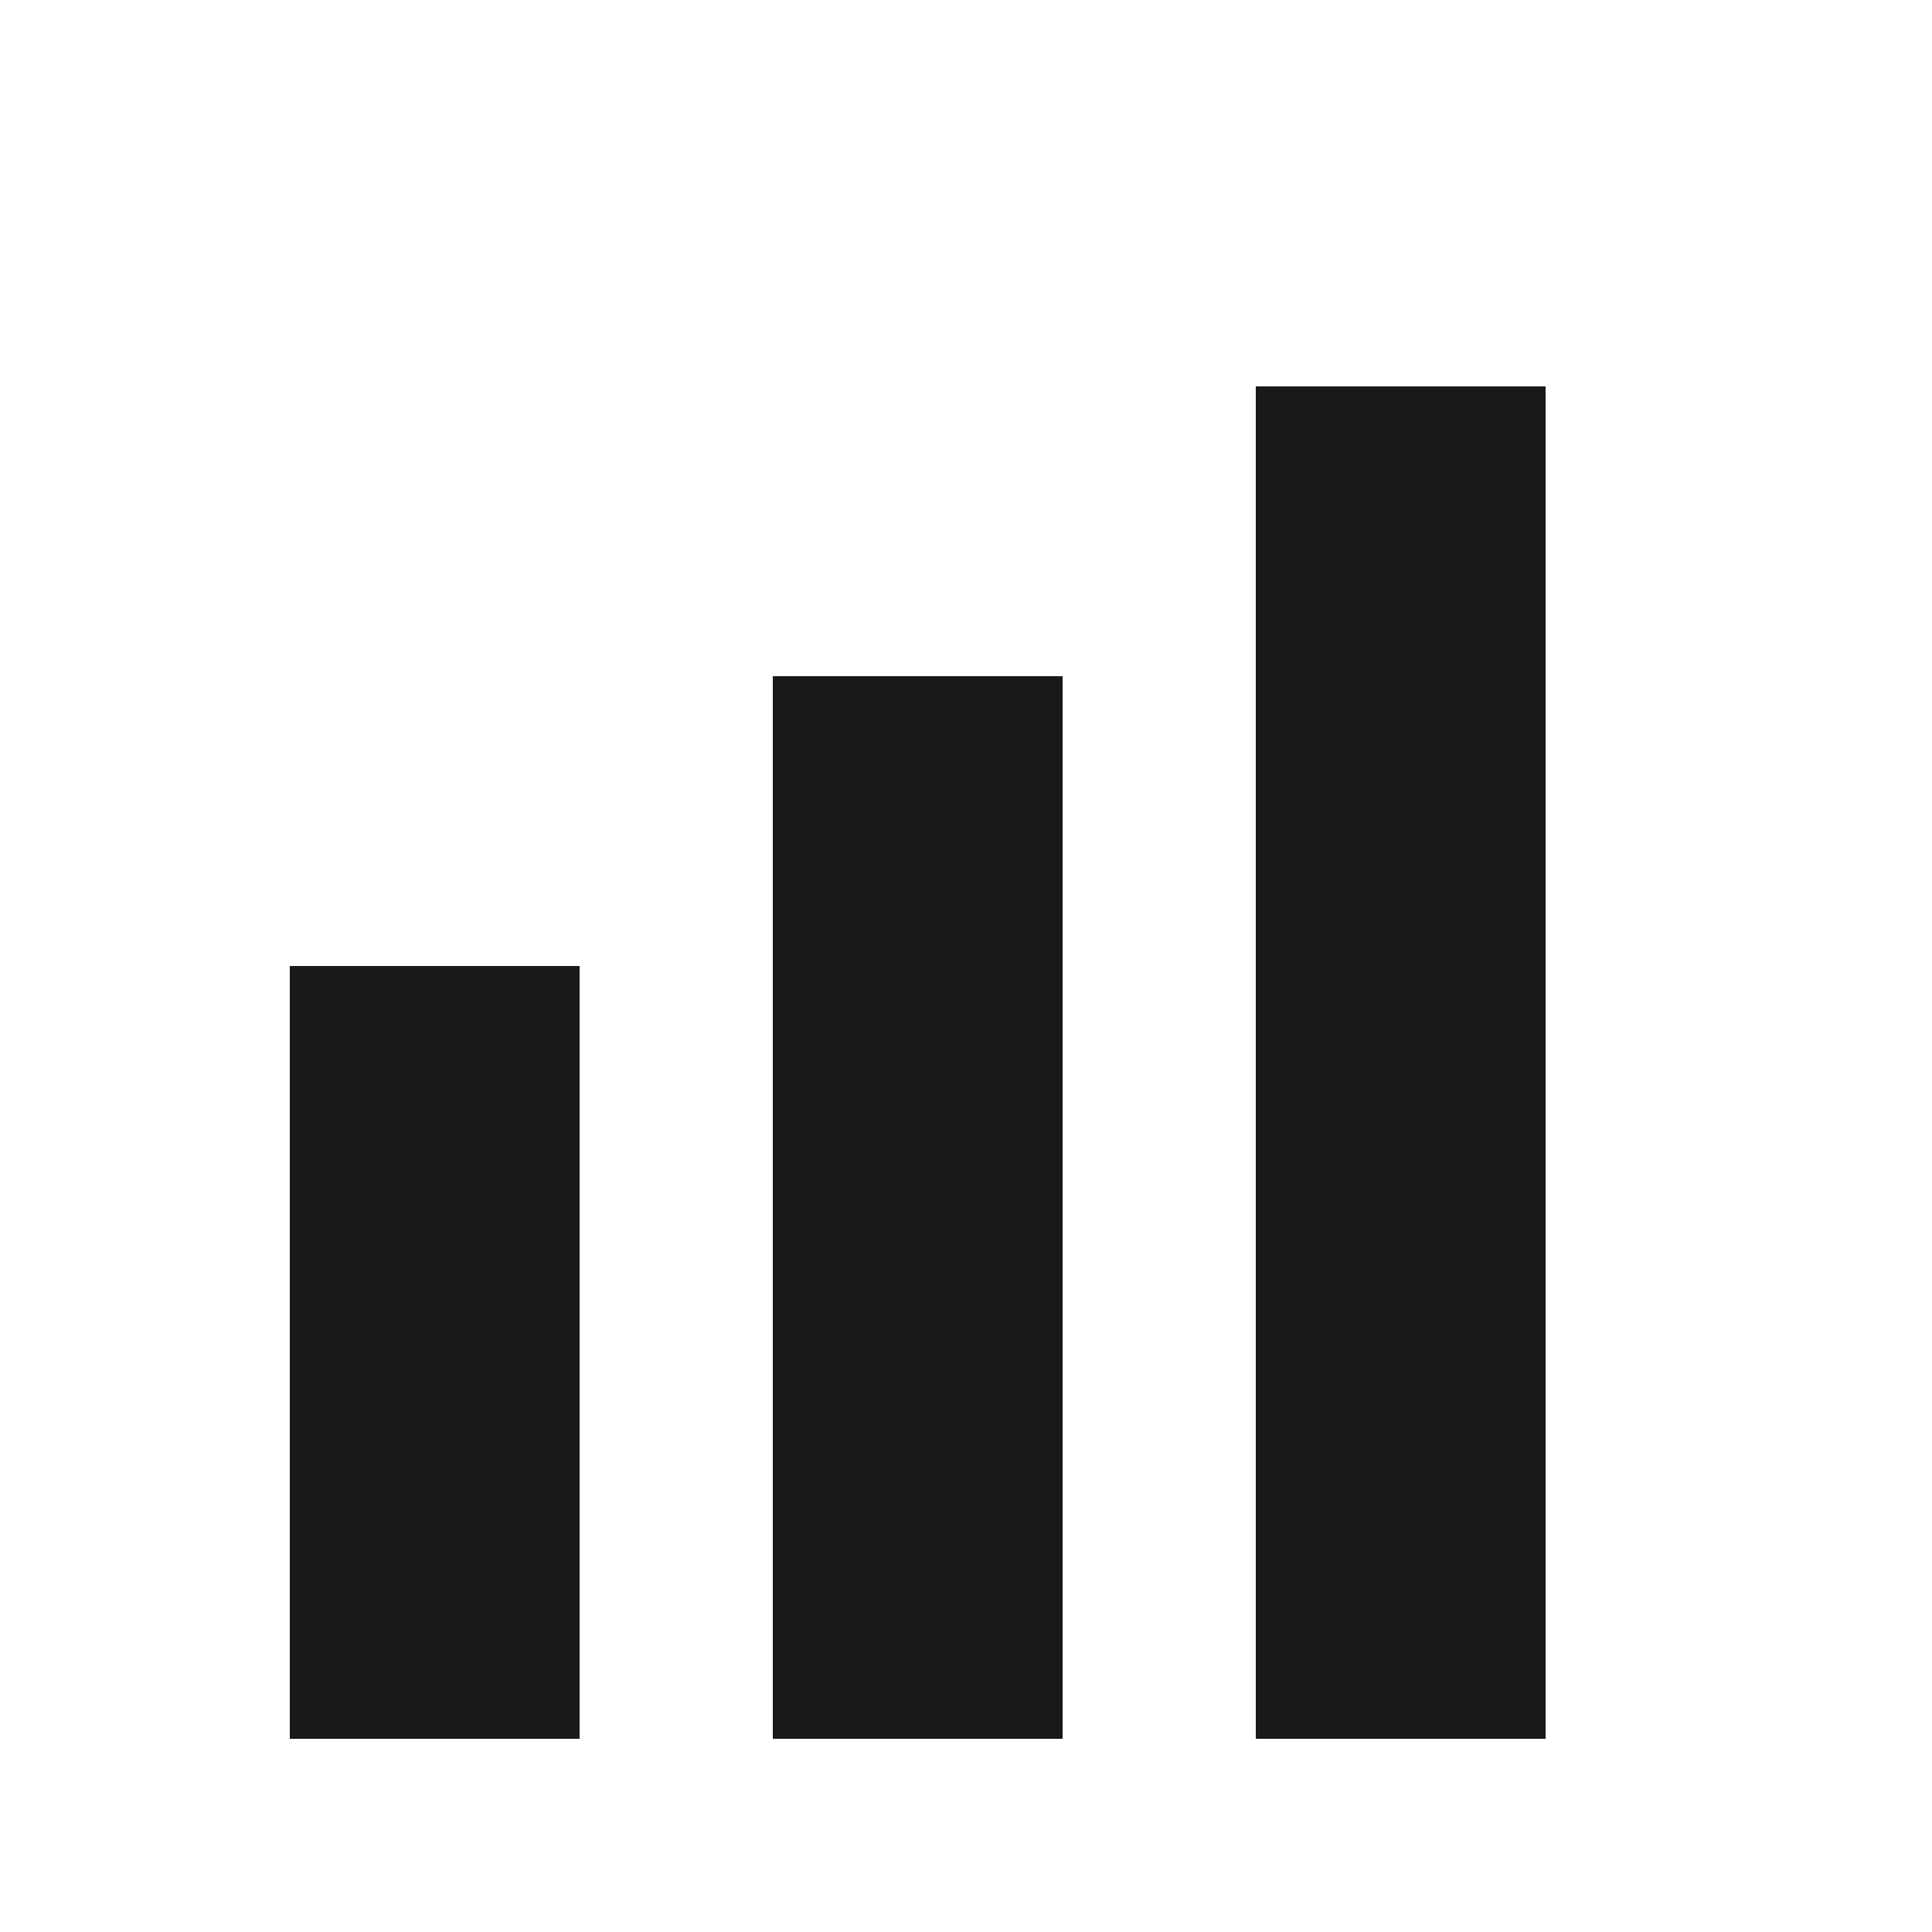
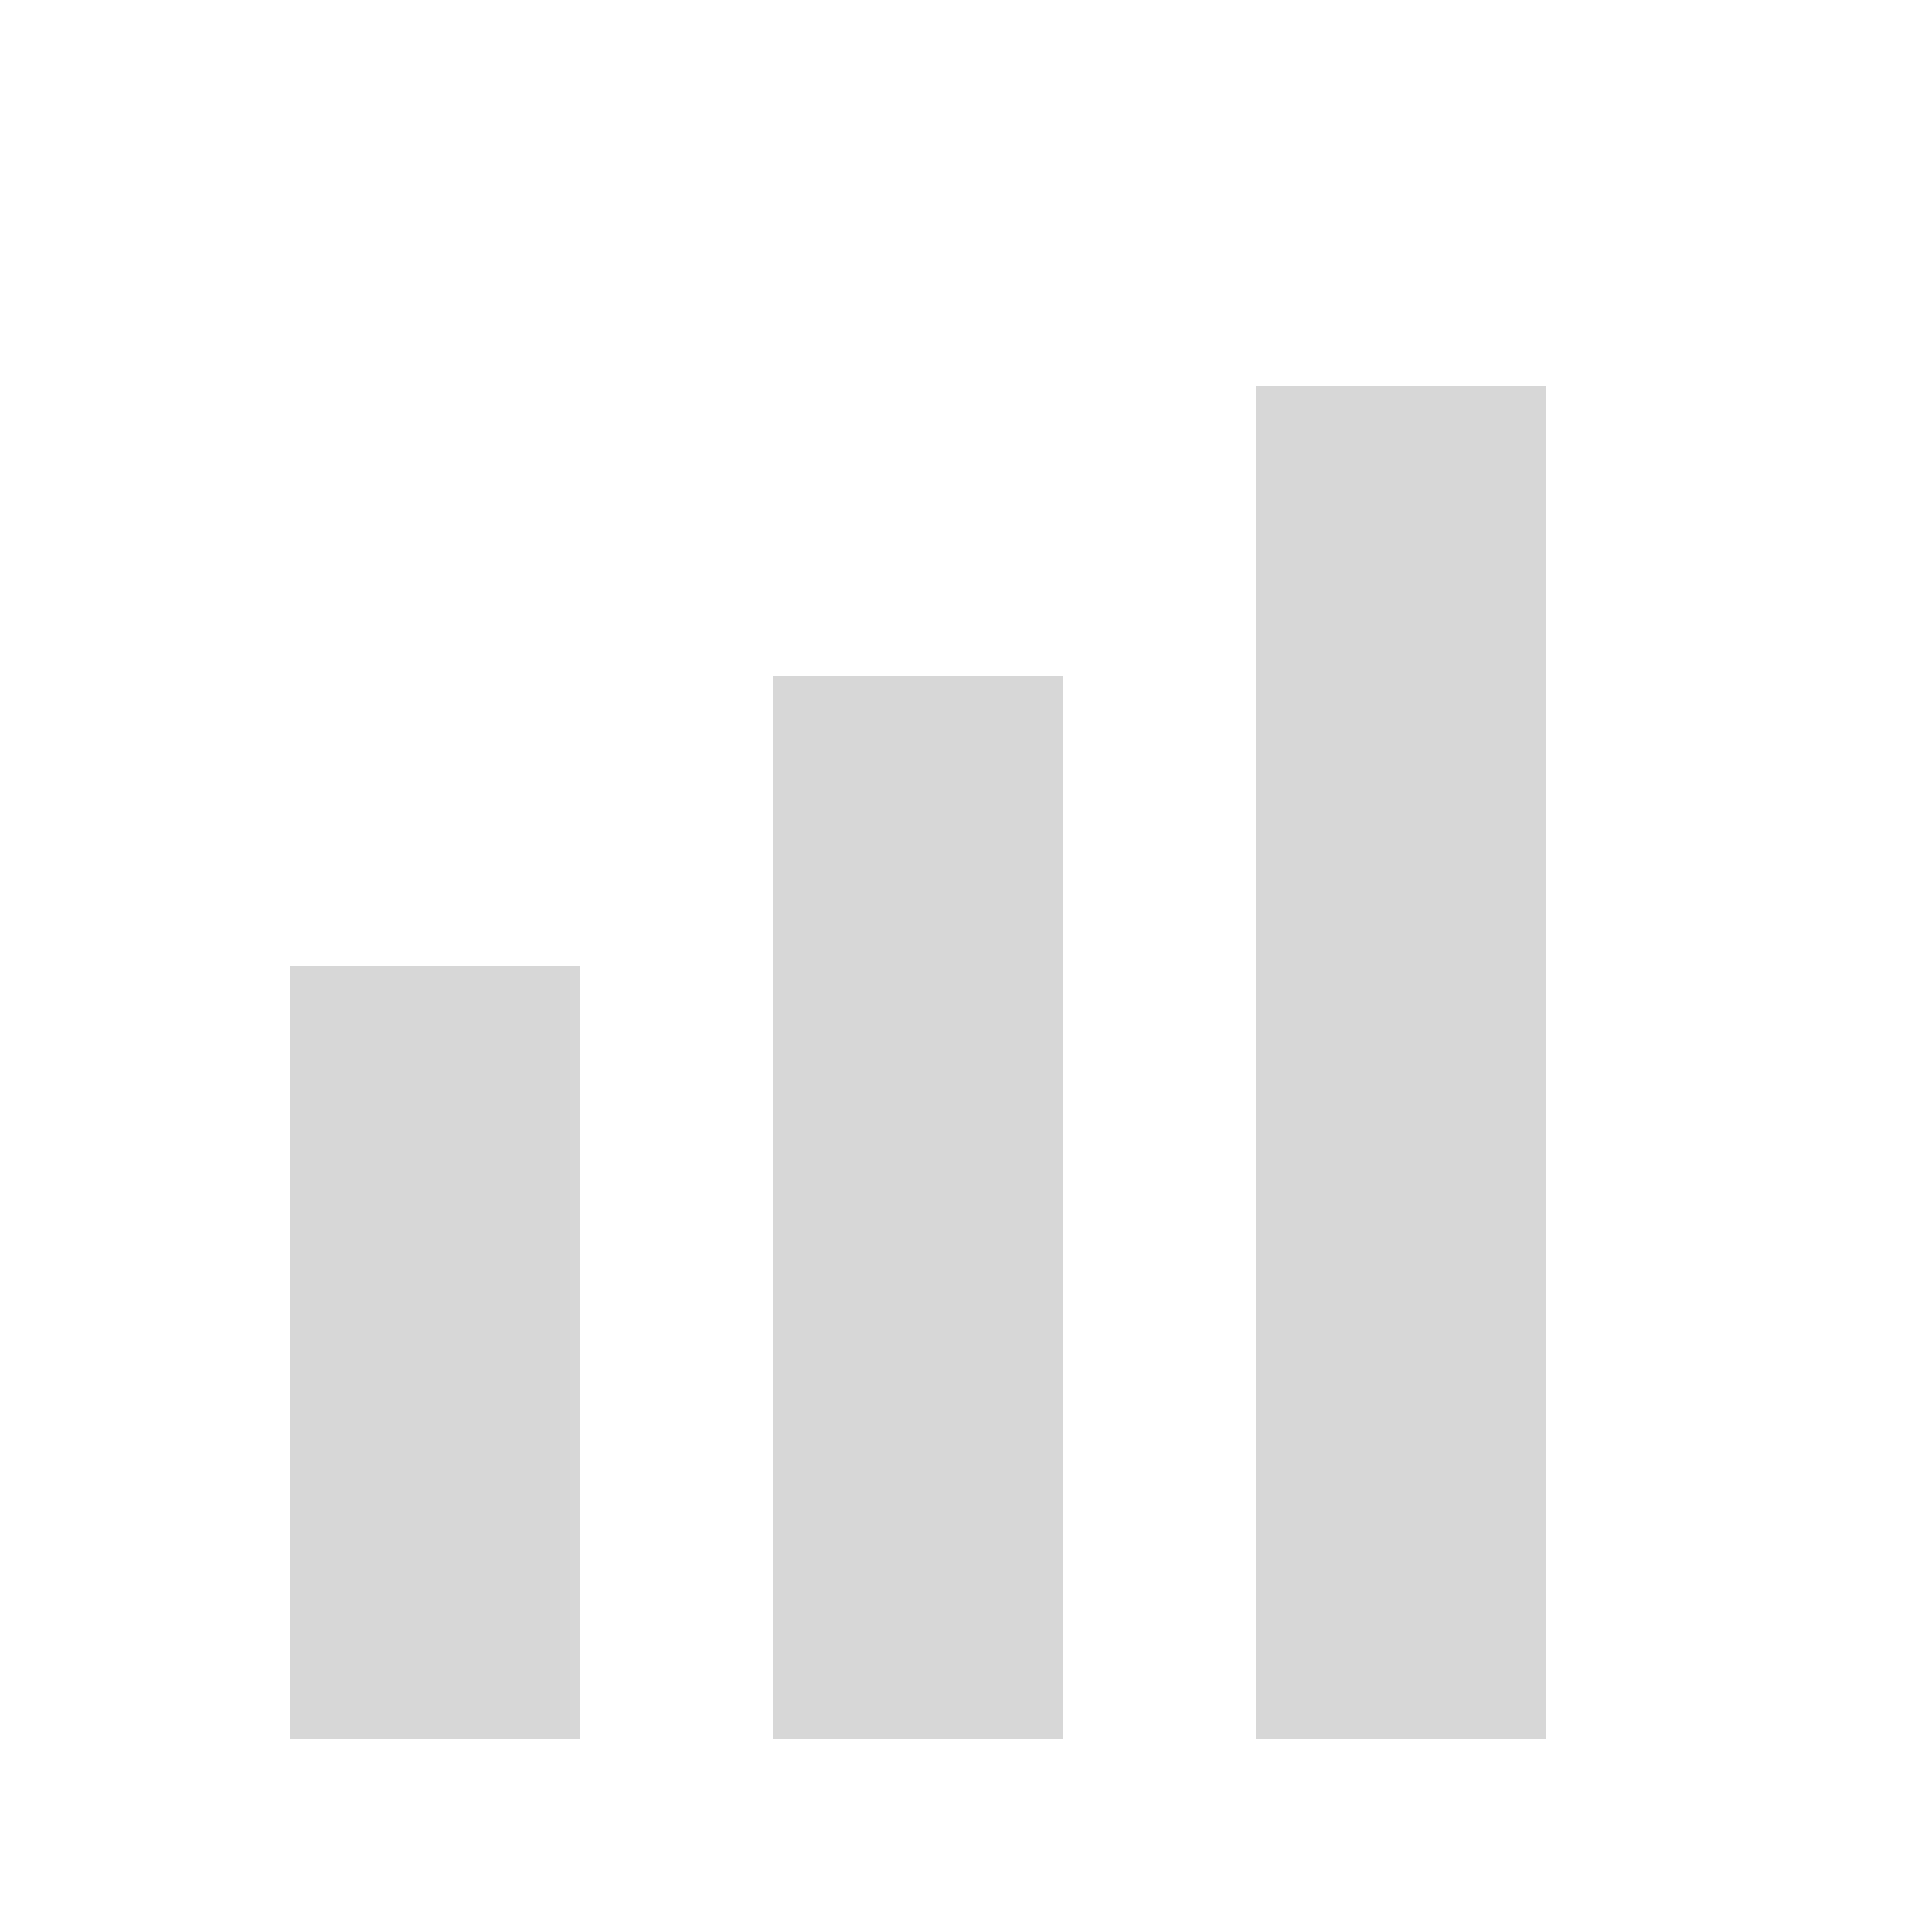
- <svg xmlns="http://www.w3.org/2000/svg" viewBox="0 0 100 100" fill="none">
-   <rect x="15" y="50" width="15" height="40" fill="currentColor" fill-opacity="0.9" />
-   <rect x="40" y="35" width="15" height="55" fill="currentColor" fill-opacity="0.9" />
-   <rect x="65" y="20" width="15" height="70" fill="currentColor" fill-opacity="0.9" />
+ <svg xmlns="http://www.w3.org/2000/svg" width="100" height="100" viewBox="0 0 100 100">
+   <rect x="15" y="50" width="15" height="40" fill="#D3D3D3" fill-opacity="0.9" />
+   <rect x="40" y="35" width="15" height="55" fill="#D3D3D3" fill-opacity="0.9" />
+   <rect x="65" y="20" width="15" height="70" fill="#D3D3D3" fill-opacity="0.9" />
</svg>
